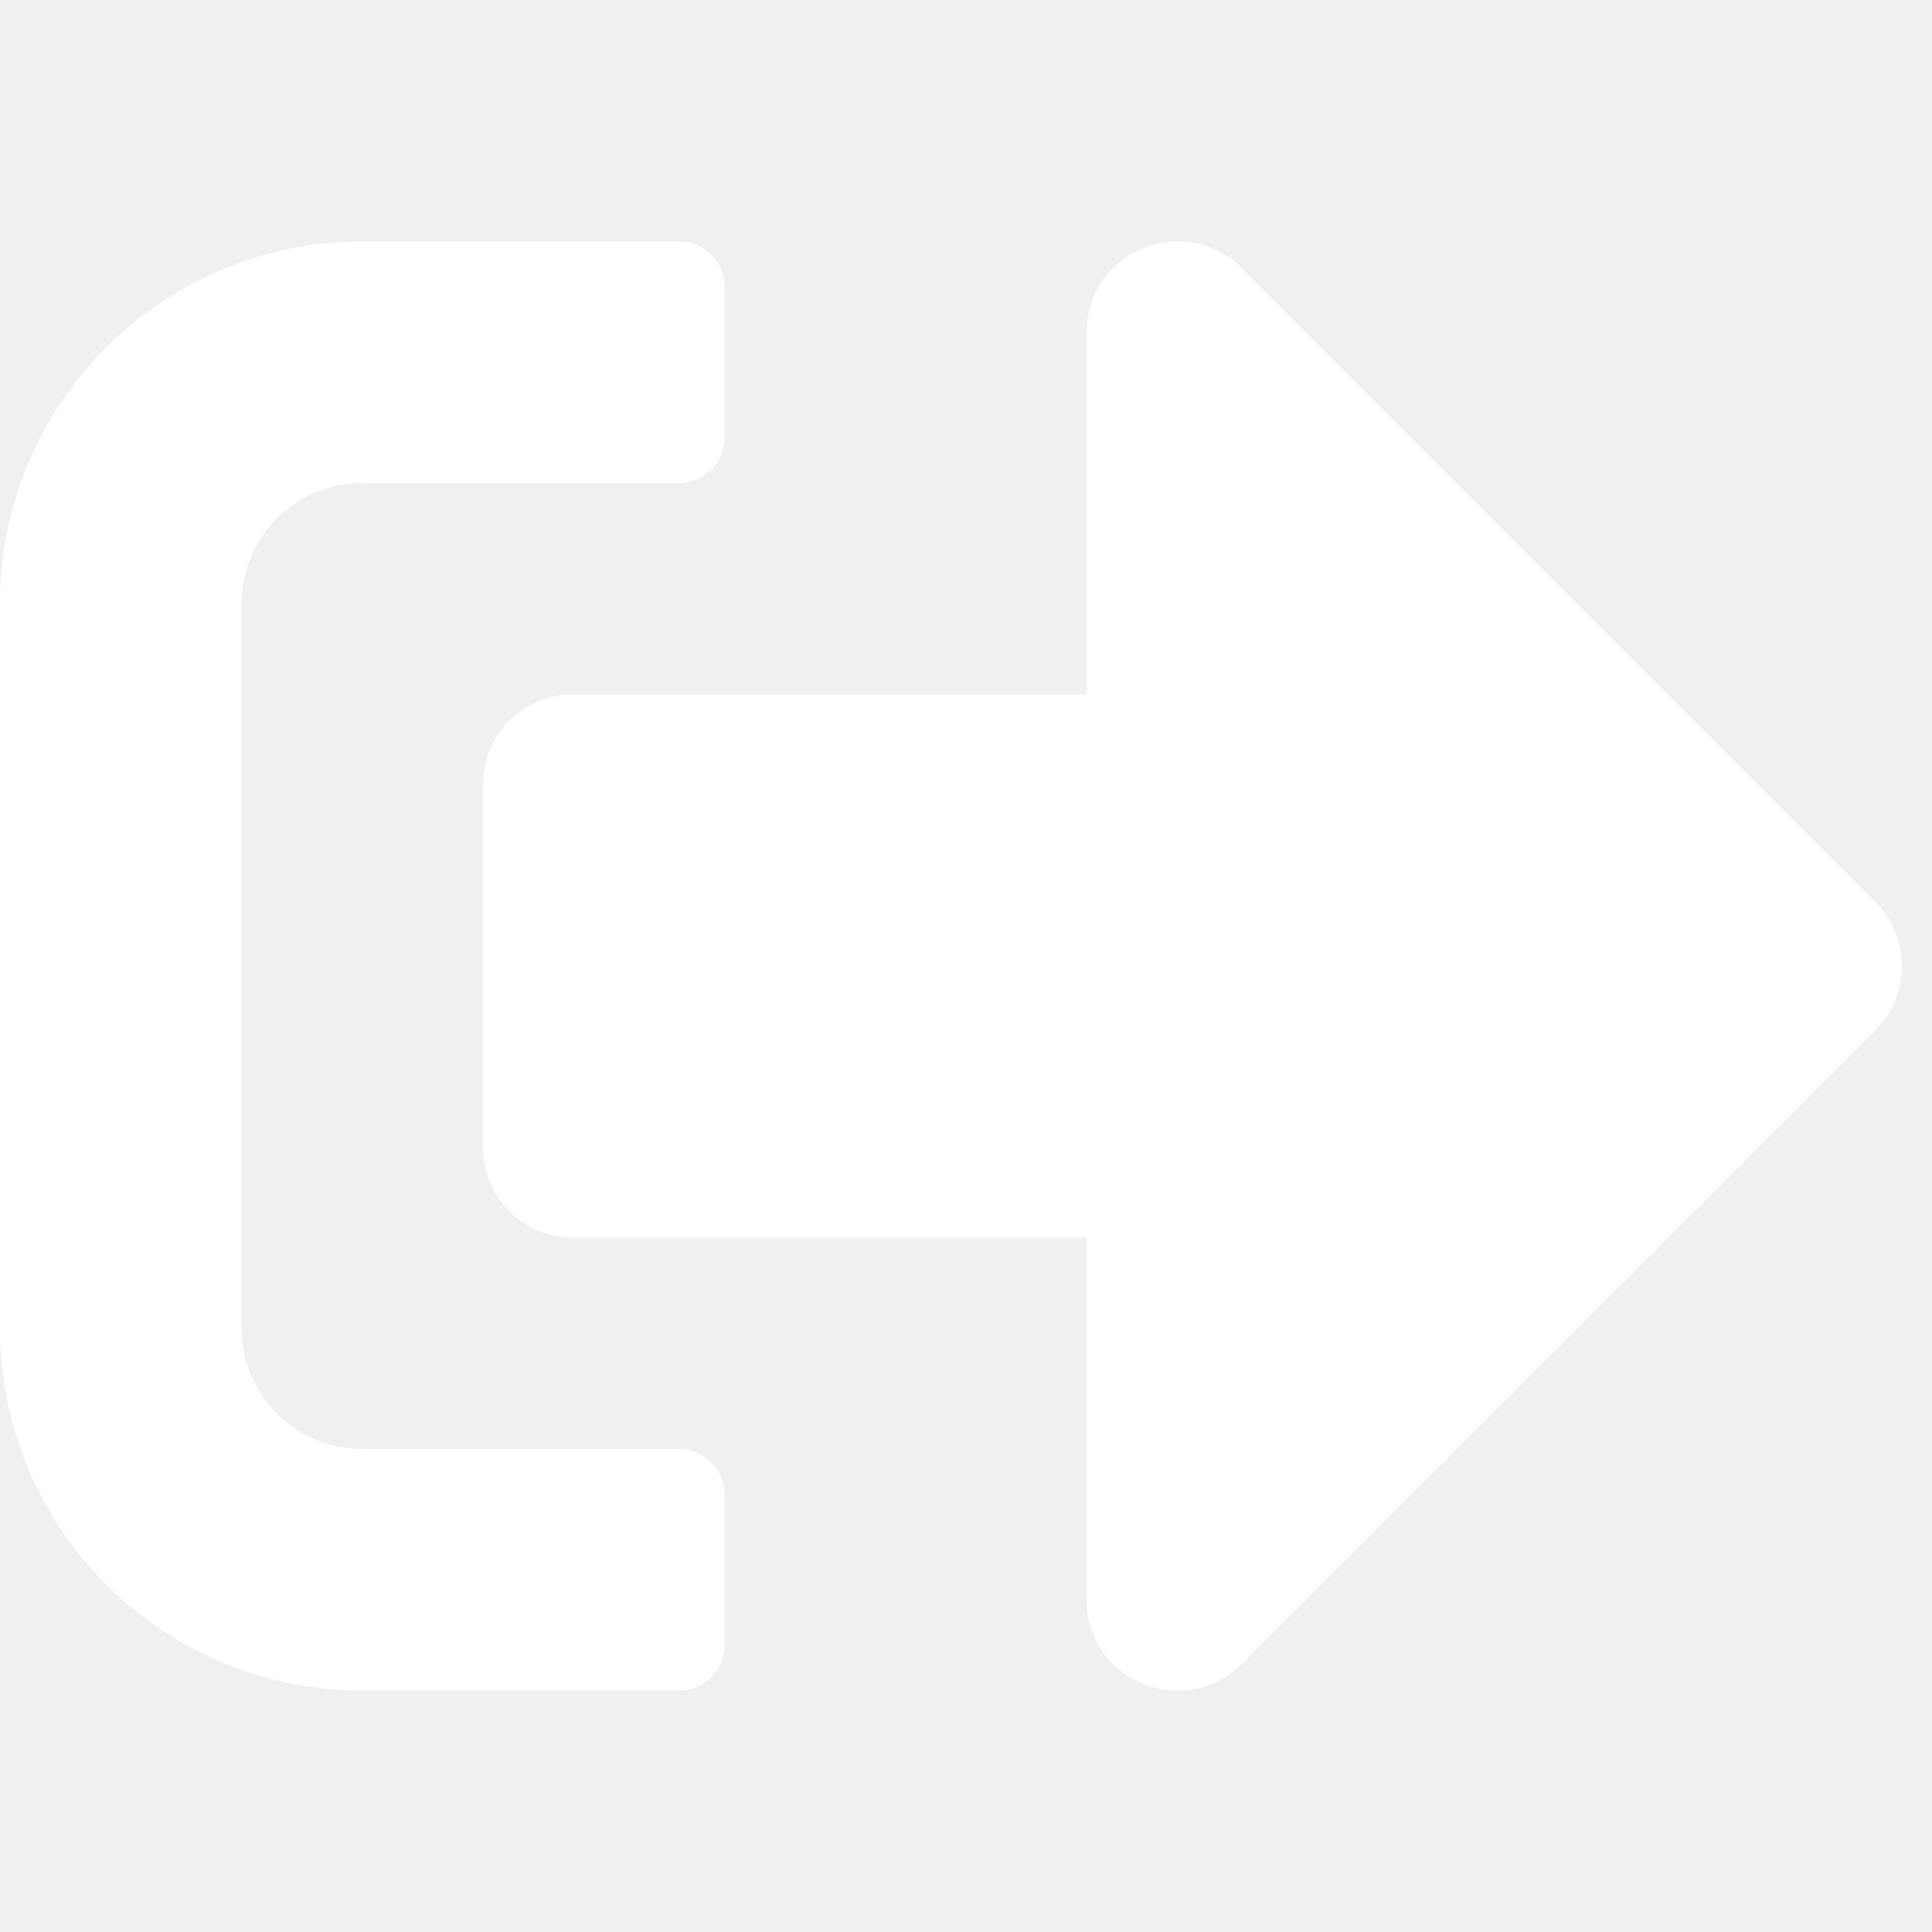
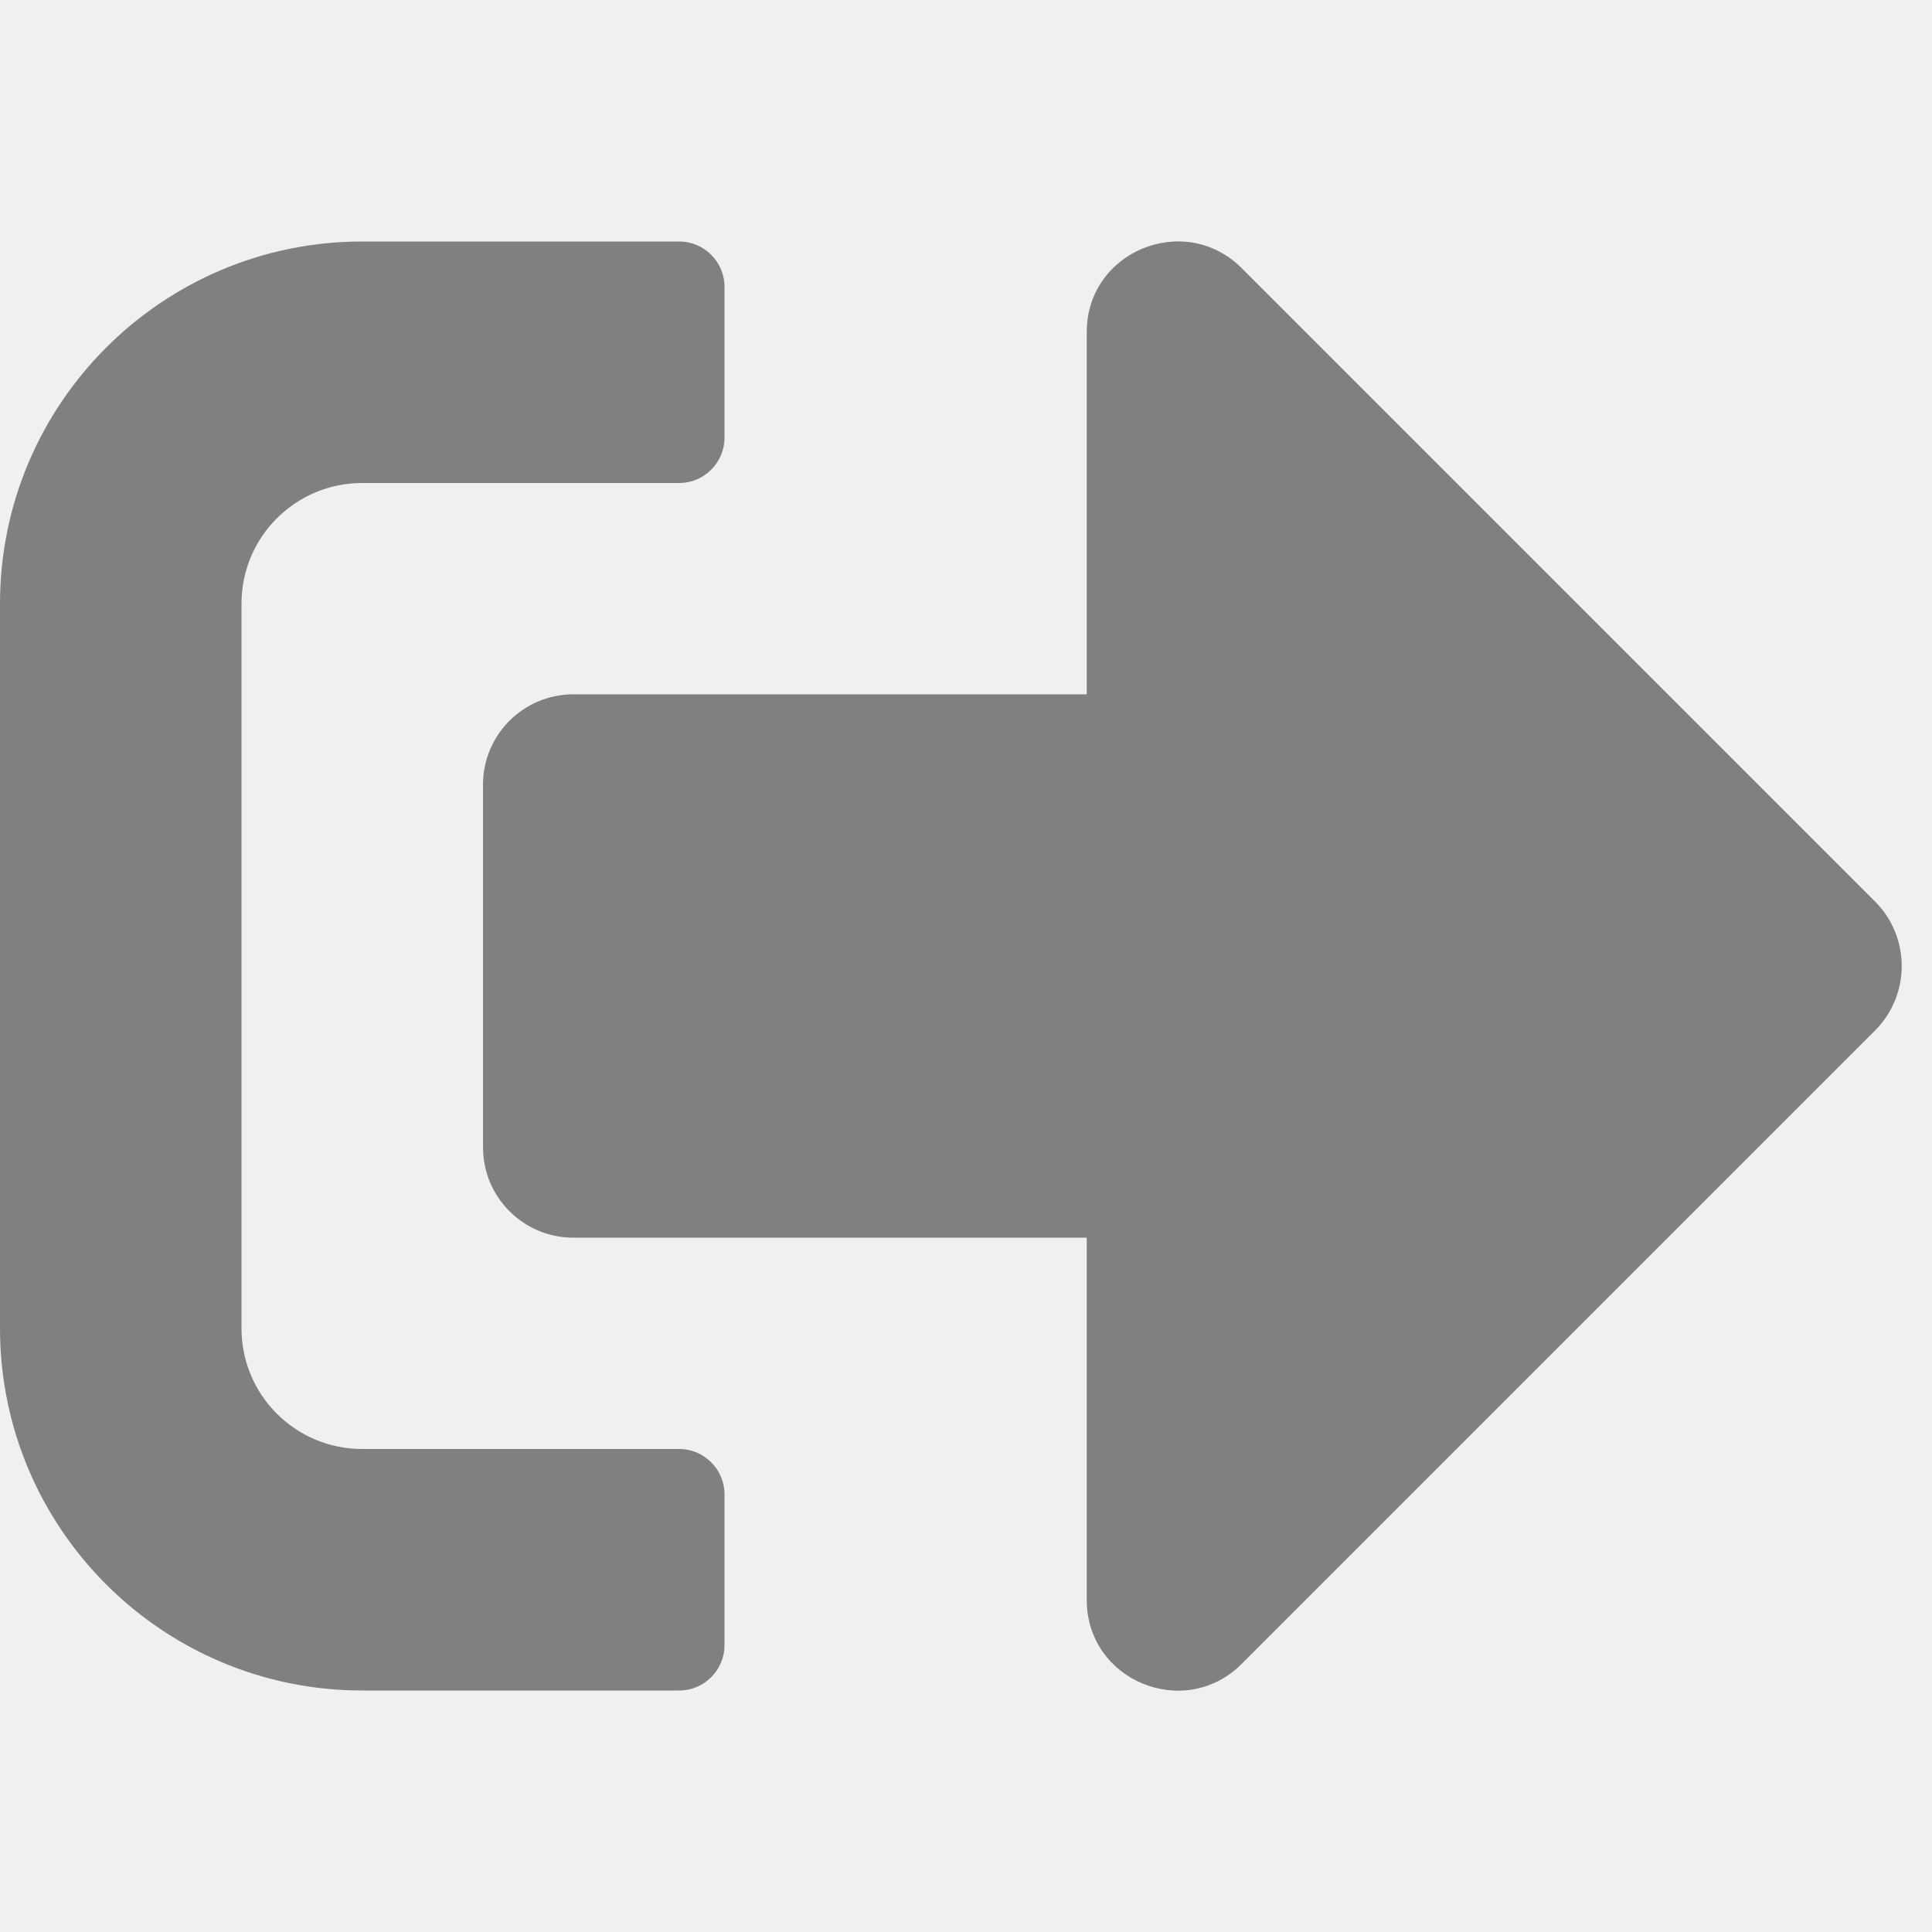
<svg xmlns="http://www.w3.org/2000/svg" aria-hidden="true" focusable="false" data-prefix="fas" data-icon="sign-out-alt" class="svg-inline--fa fa-sign-out-alt fa-w-16" role="img" viewBox="0 0 512 512">
-   <path fill="white" d="M497 273L329 441c-15 15-41 4.5-41-17v-96H152c-13.3 0-24-10.7-24-24v-96c0-13.3 10.7-24 24-24h136V88c0-21.4 25.9-32 41-17l168 168c9.3 9.4 9.3 24.6 0 34zM192 436v-40c0-6.6-5.4-12-12-12H96c-17.7 0-32-14.3-32-32V160c0-17.7 14.3-32 32-32h84c6.6 0 12-5.4 12-12V76c0-6.6-5.4-12-12-12H96c-53 0-96 43-96 96v192c0 53 43 96 96 96h84c6.6 0 12-5.4 12-12z" />
+   <path fill="grey" d="M497 273L329 441c-15 15-41 4.5-41-17v-96H152c-13.3 0-24-10.7-24-24v-96c0-13.3 10.7-24 24-24h136V88c0-21.4 25.9-32 41-17l168 168c9.3 9.4 9.3 24.6 0 34zM192 436v-40c0-6.6-5.4-12-12-12H96c-17.7 0-32-14.3-32-32V160c0-17.7 14.3-32 32-32h84c6.6 0 12-5.4 12-12V76c0-6.6-5.4-12-12-12H96c-53 0-96 43-96 96v192c0 53 43 96 96 96h84c6.6 0 12-5.4 12-12z" />
</svg>
